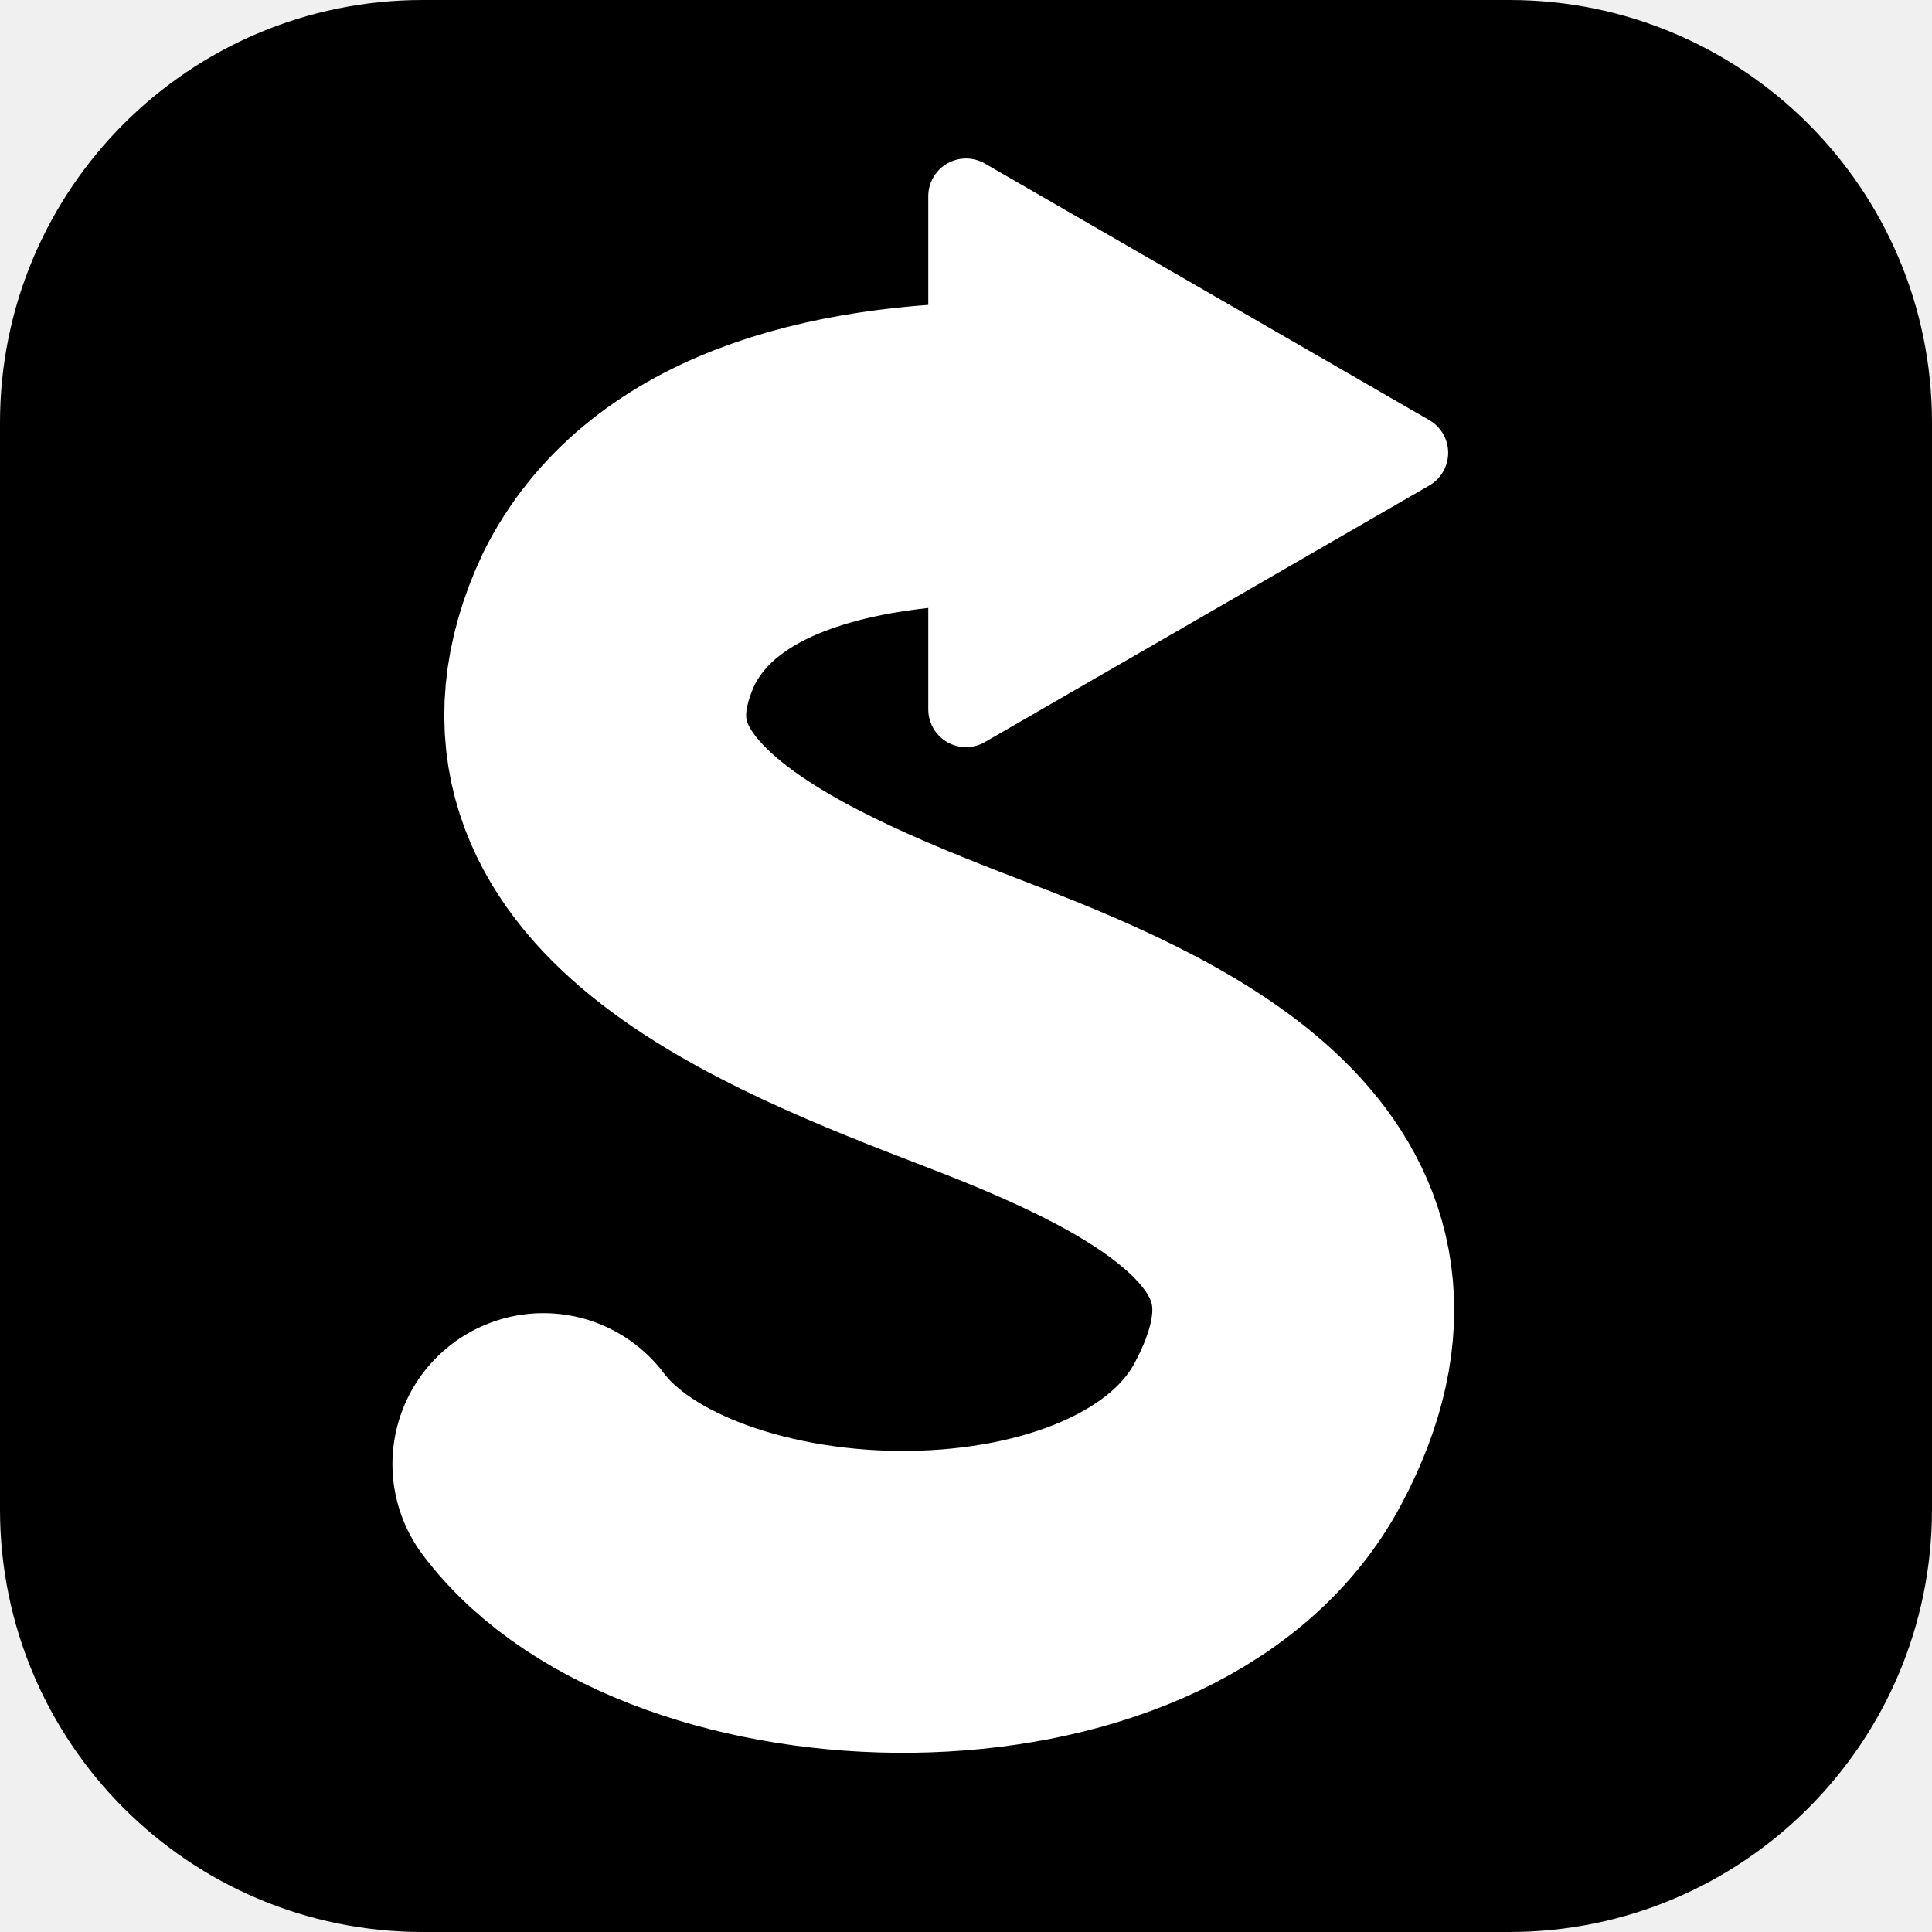
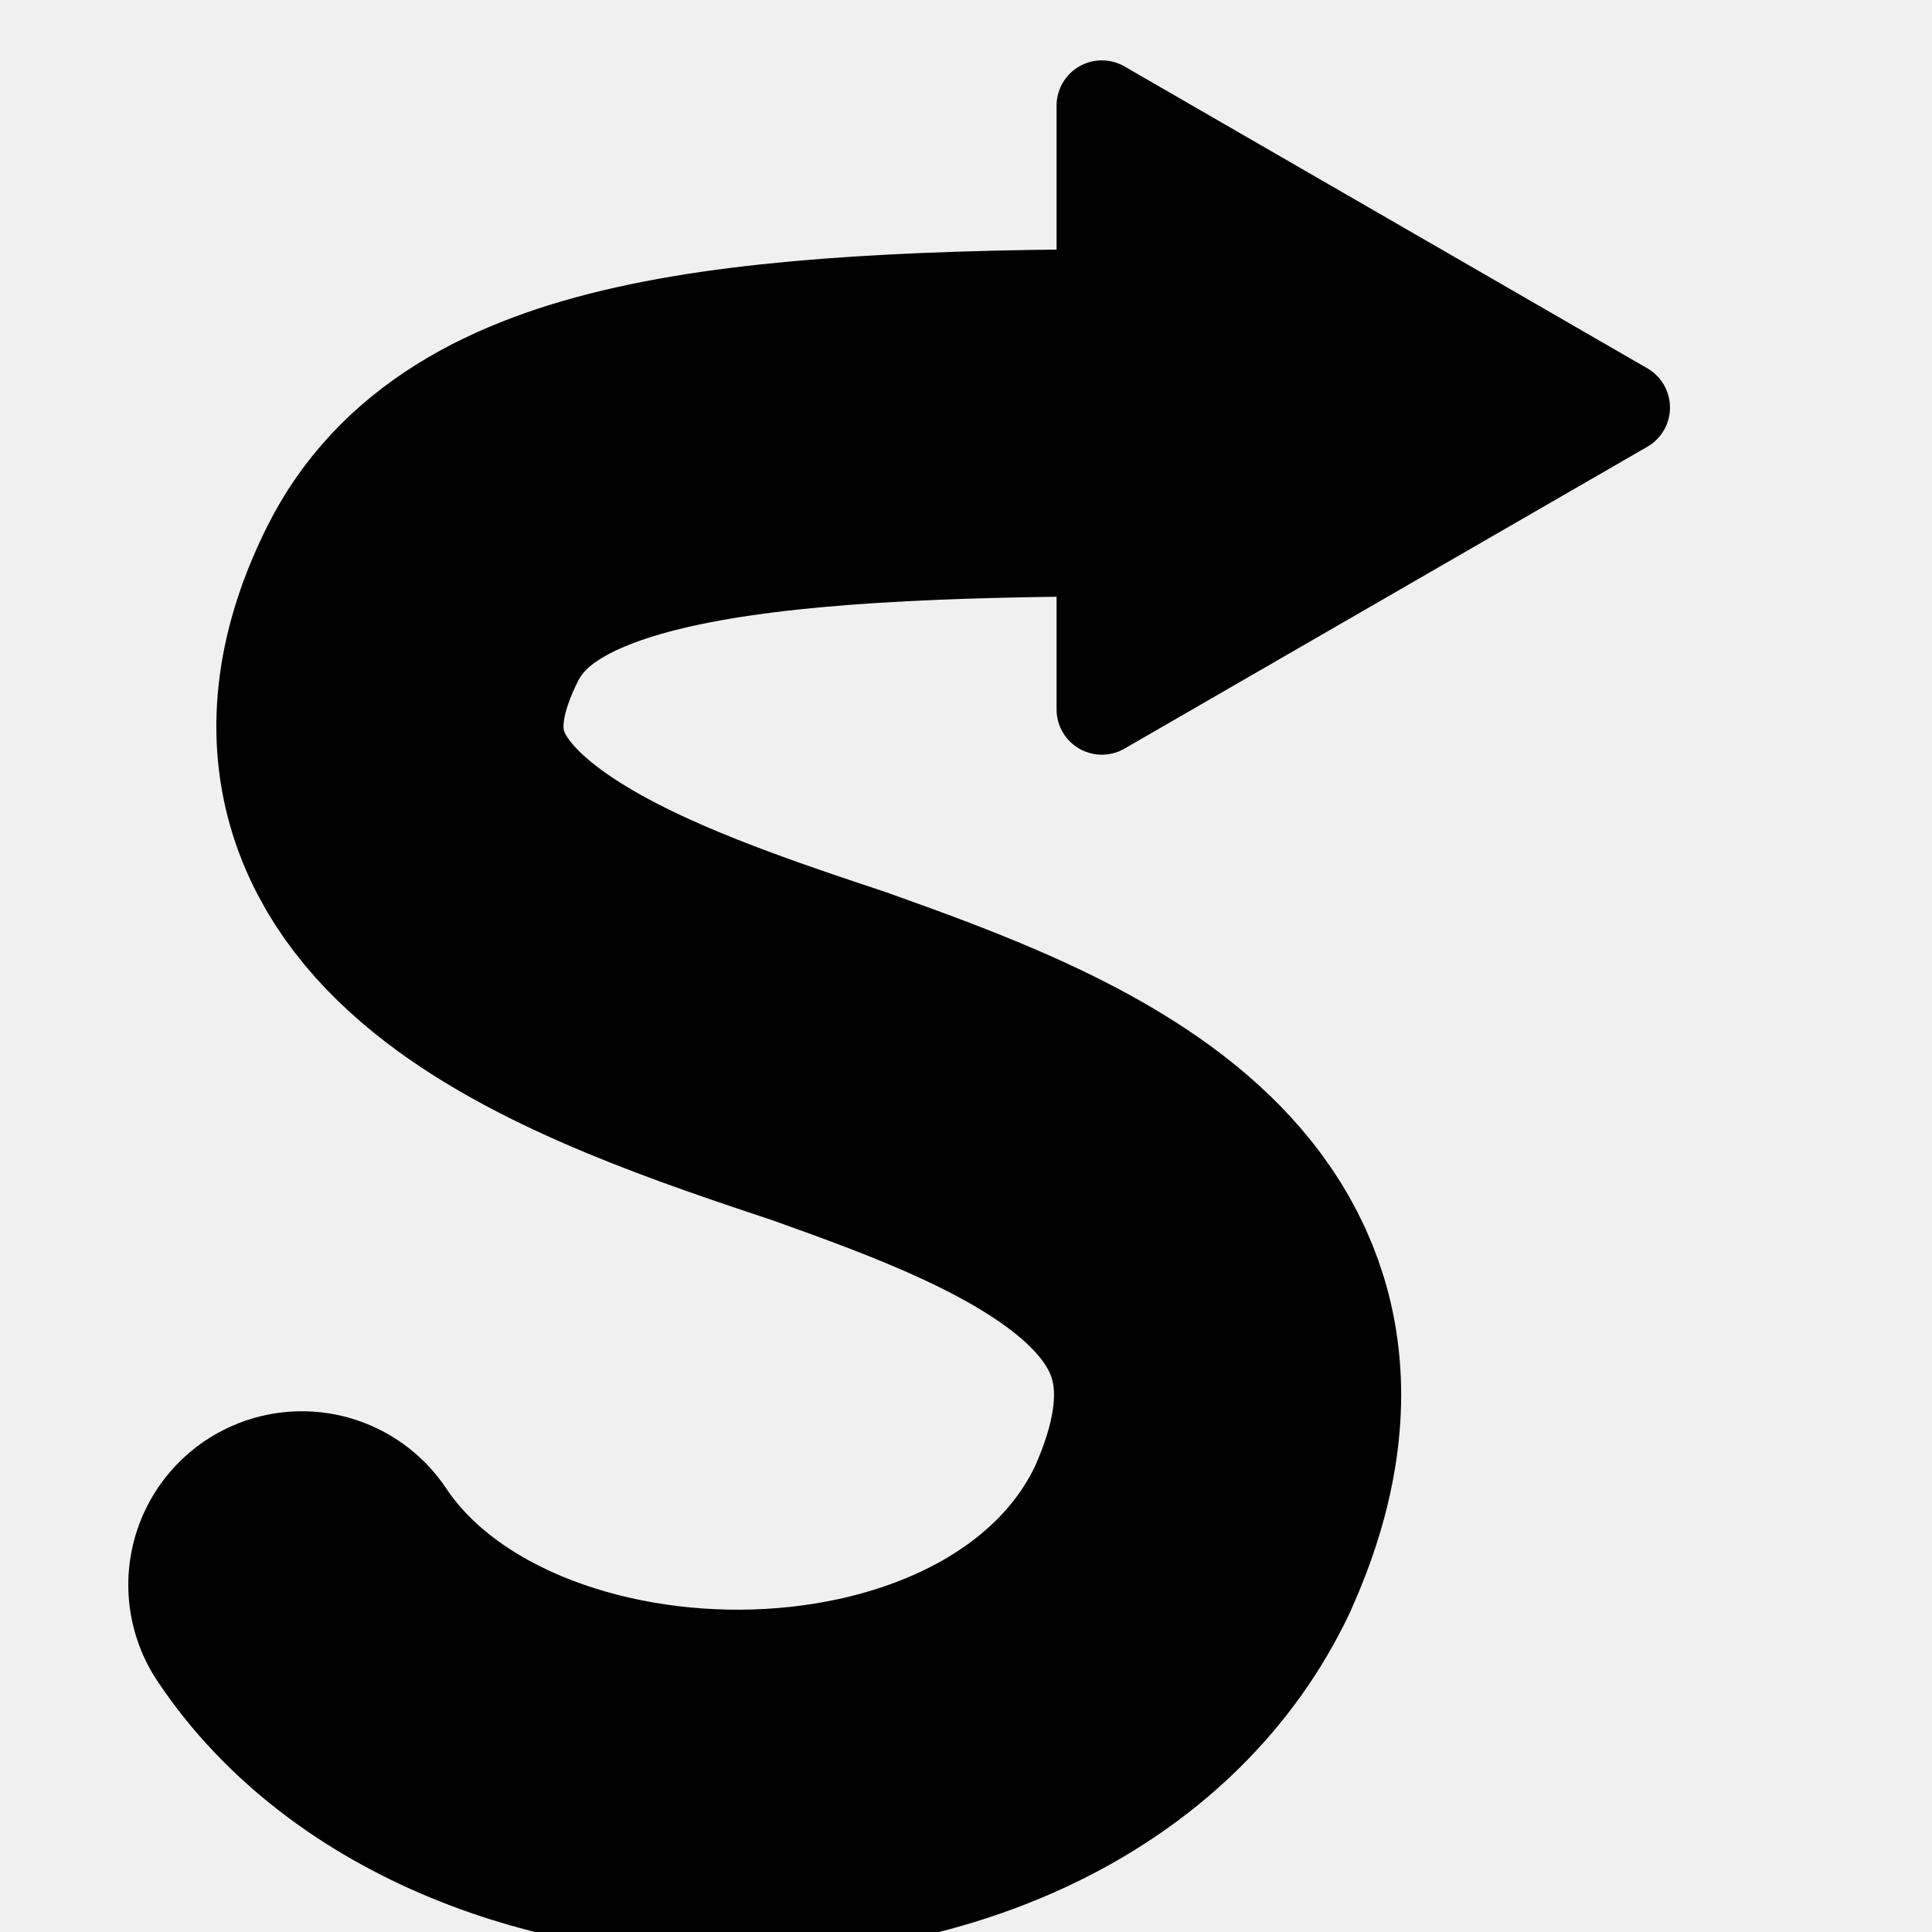
<svg xmlns="http://www.w3.org/2000/svg" viewBox="0 0 256 256">
-   <rect x="0" y="0" width="256" height="256" rx="56" fill="#000000" />
-   <g transform="translate(2 8)">
-     <path d="M70 186C88 210 150 212 166 182C182 152 154 138 128 128C102 118 66 104 80 74C88 58 108 52 132 52" fill="none" stroke="#FFFFFF" stroke-width="40" stroke-linecap="round" />
-     <path d="M126 18L184.89 52L126 86Z" fill="#FFFFFF" stroke="#FFFFFF" stroke-width="10" stroke-linejoin="round" />
+   <g transform="translate(6 14)">
+     <path d="M34 196C58 232 132 232 152 190C170 150 132 136 104 126C74 116 32 102 50 66C60 46 90 42 146 42" fill="none" stroke="#000000" stroke-width="46" stroke-linecap="round" />
+     <path d="M140 0L209.28 40L140 80Z" fill="#000000" stroke="#000000" stroke-width="12" stroke-linejoin="round" />
  </g>
</svg>
